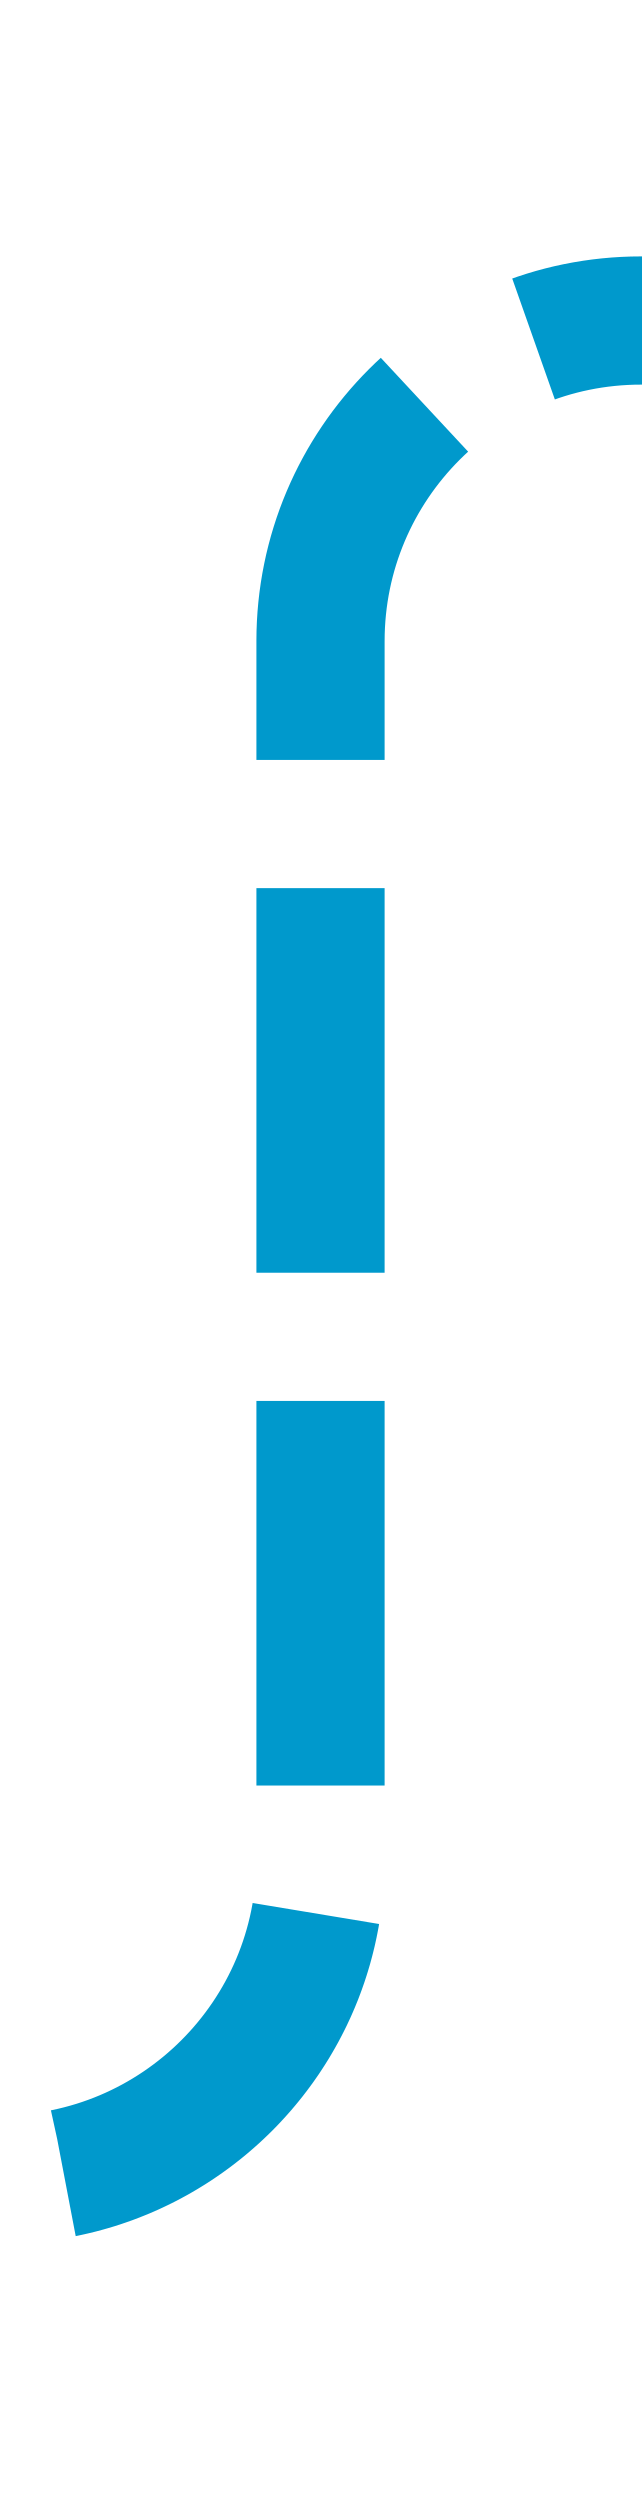
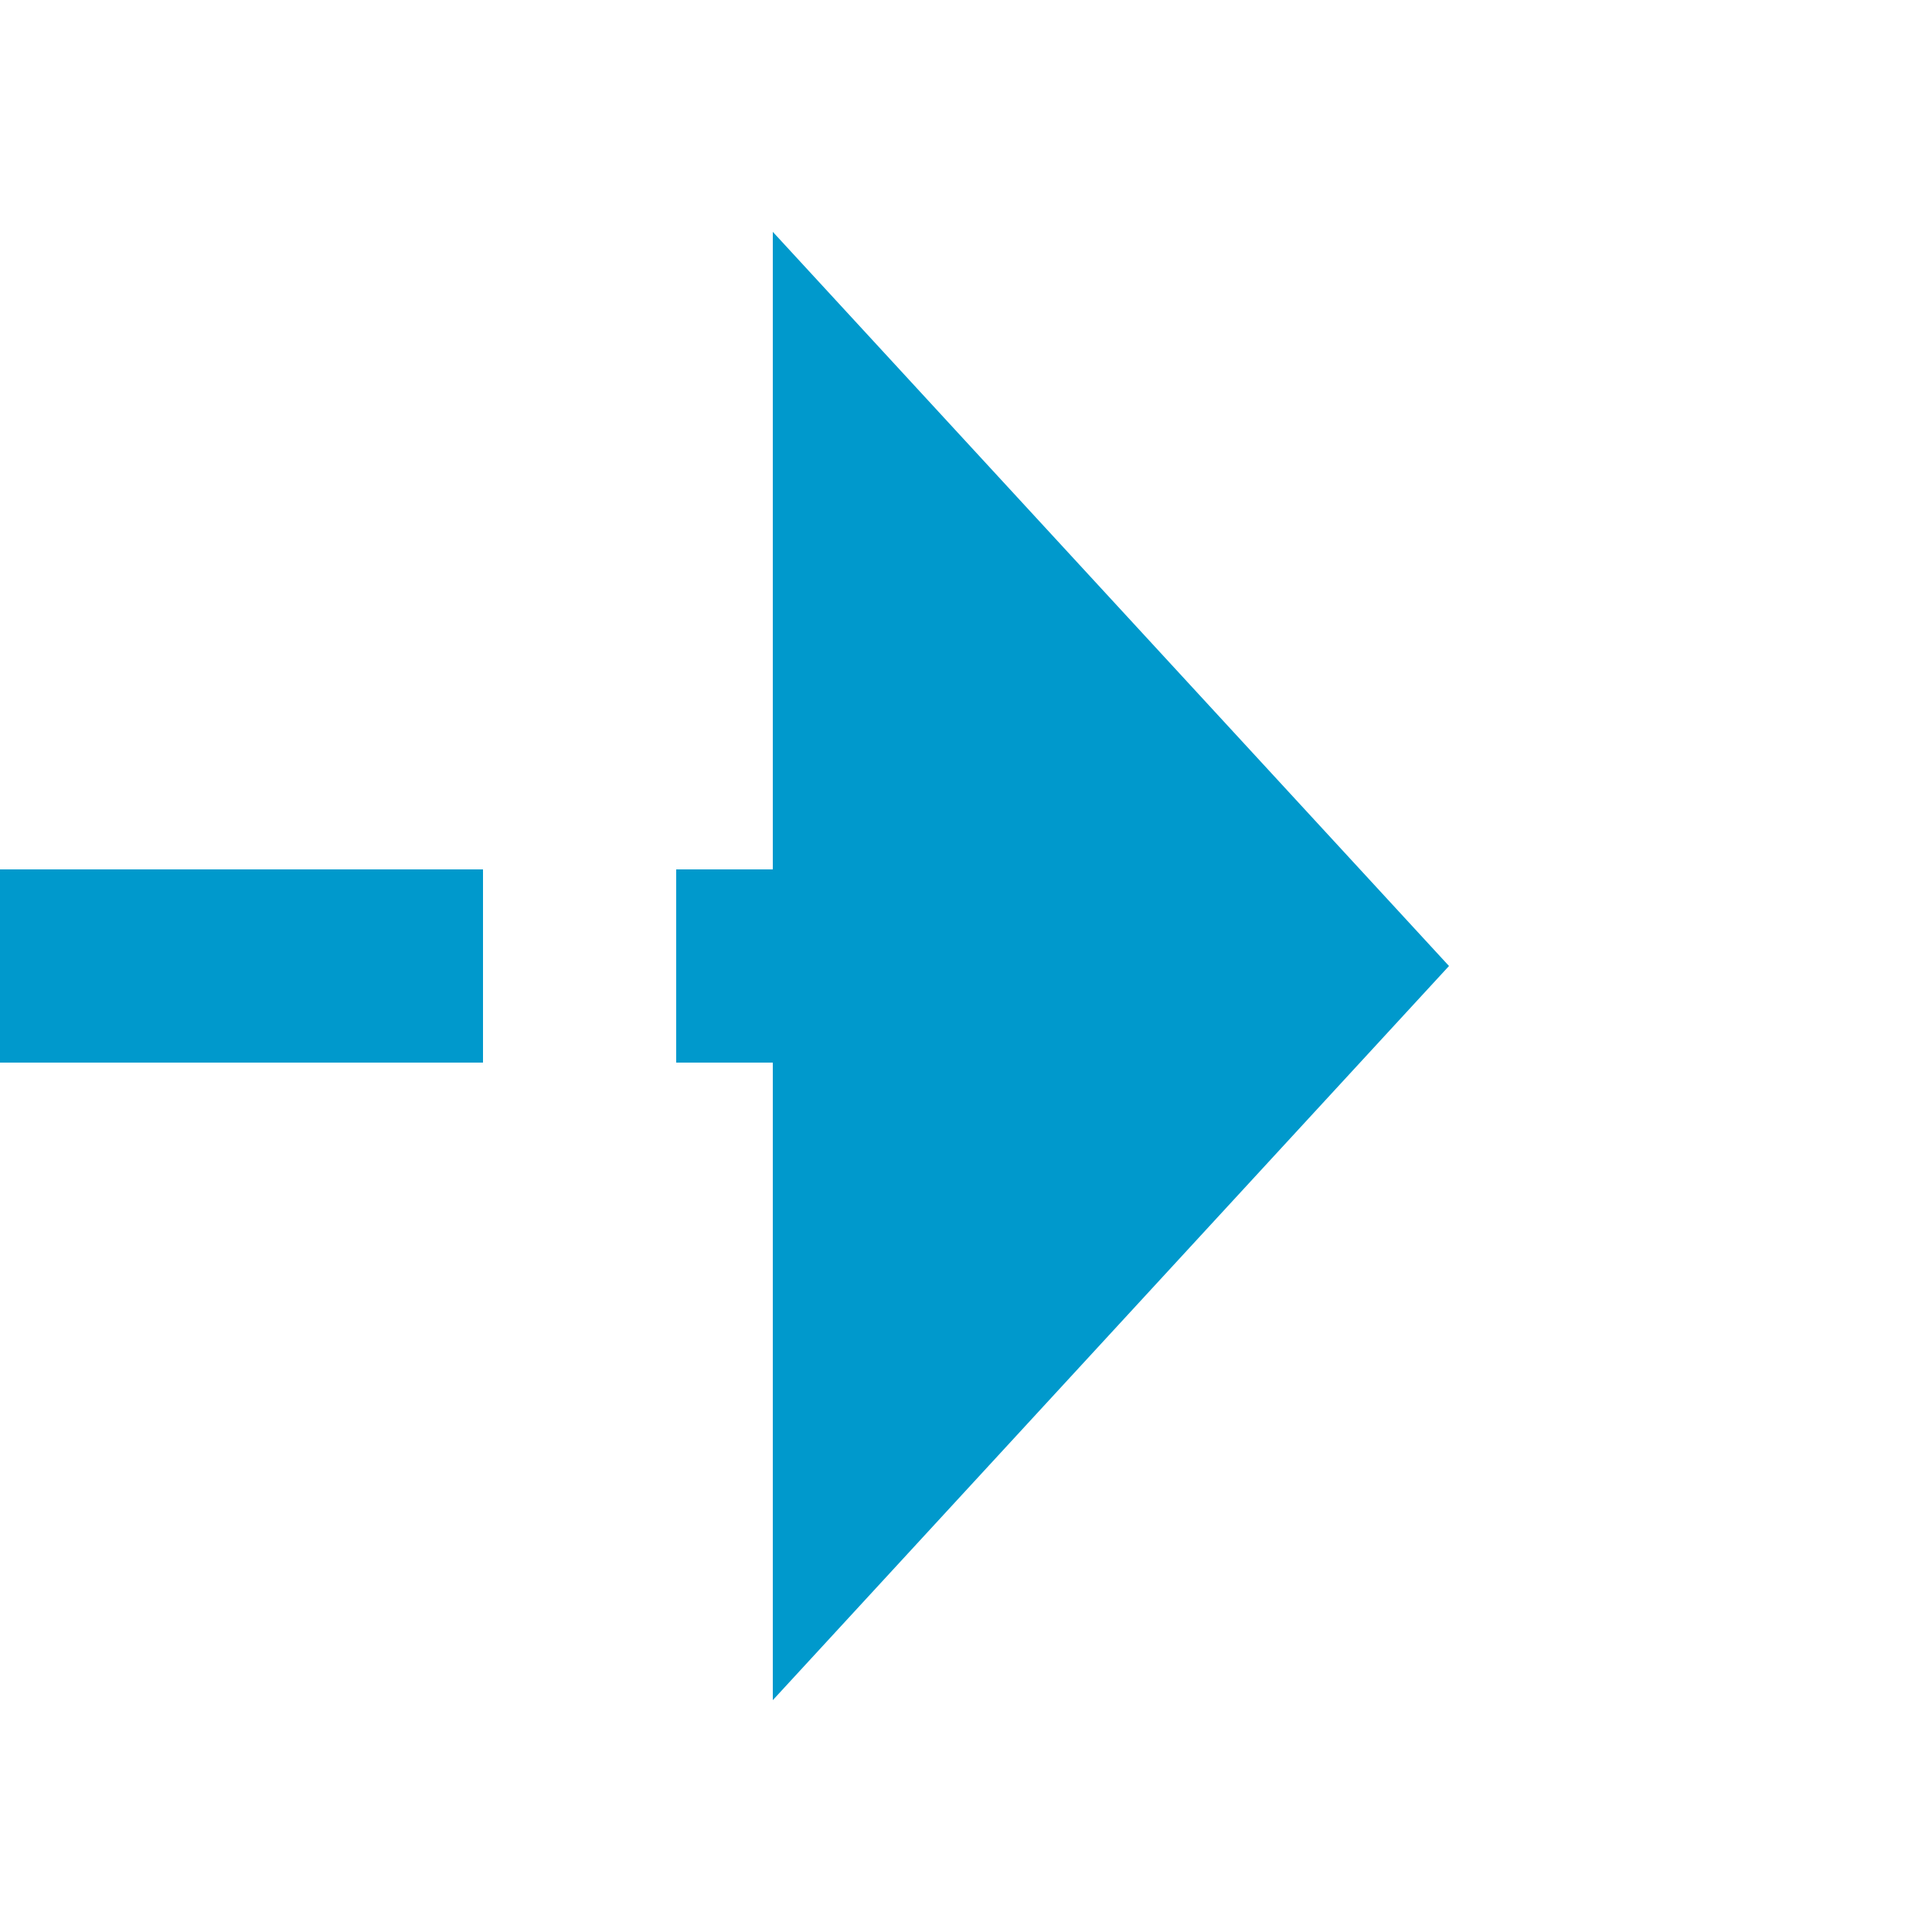
- <svg xmlns="http://www.w3.org/2000/svg" version="1.1" width="10px" height="39px" preserveAspectRatio="xMidYMin meet" viewBox="796 687 8 39">
-   <path d="M 740 721  L 795 721  A 5 5 0 0 0 800 716 L 800 697  A 5 5 0 0 1 805 692 L 854 692  " stroke-width="2" stroke-dasharray="6,2" stroke="rgba(0, 153, 204, 1)" fill="none" class="stroke" />
-   <path d="M 853 699.6  L 860 692  L 853 684.4  L 853 699.6  Z " fill-rule="nonzero" fill="rgba(0, 153, 204, 1)" stroke="none" class="fill" />
+ <svg xmlns="http://www.w3.org/2000/svg" version="1.1" width="20px" height="20px" preserveAspectRatio="xMinYMid meet" viewBox="845 842 20 18">
+   <path d="M 740 851  L 854 851  " stroke-width="2" stroke-dasharray="6,2" stroke="rgba(0, 153, 204, 1)" fill="none" class="stroke" />
+   <path d="M 853 858.6  L 860 851  L 853 843.4  L 853 858.6  Z " fill-rule="nonzero" fill="rgba(0, 153, 204, 1)" stroke="none" class="fill" />
</svg>
